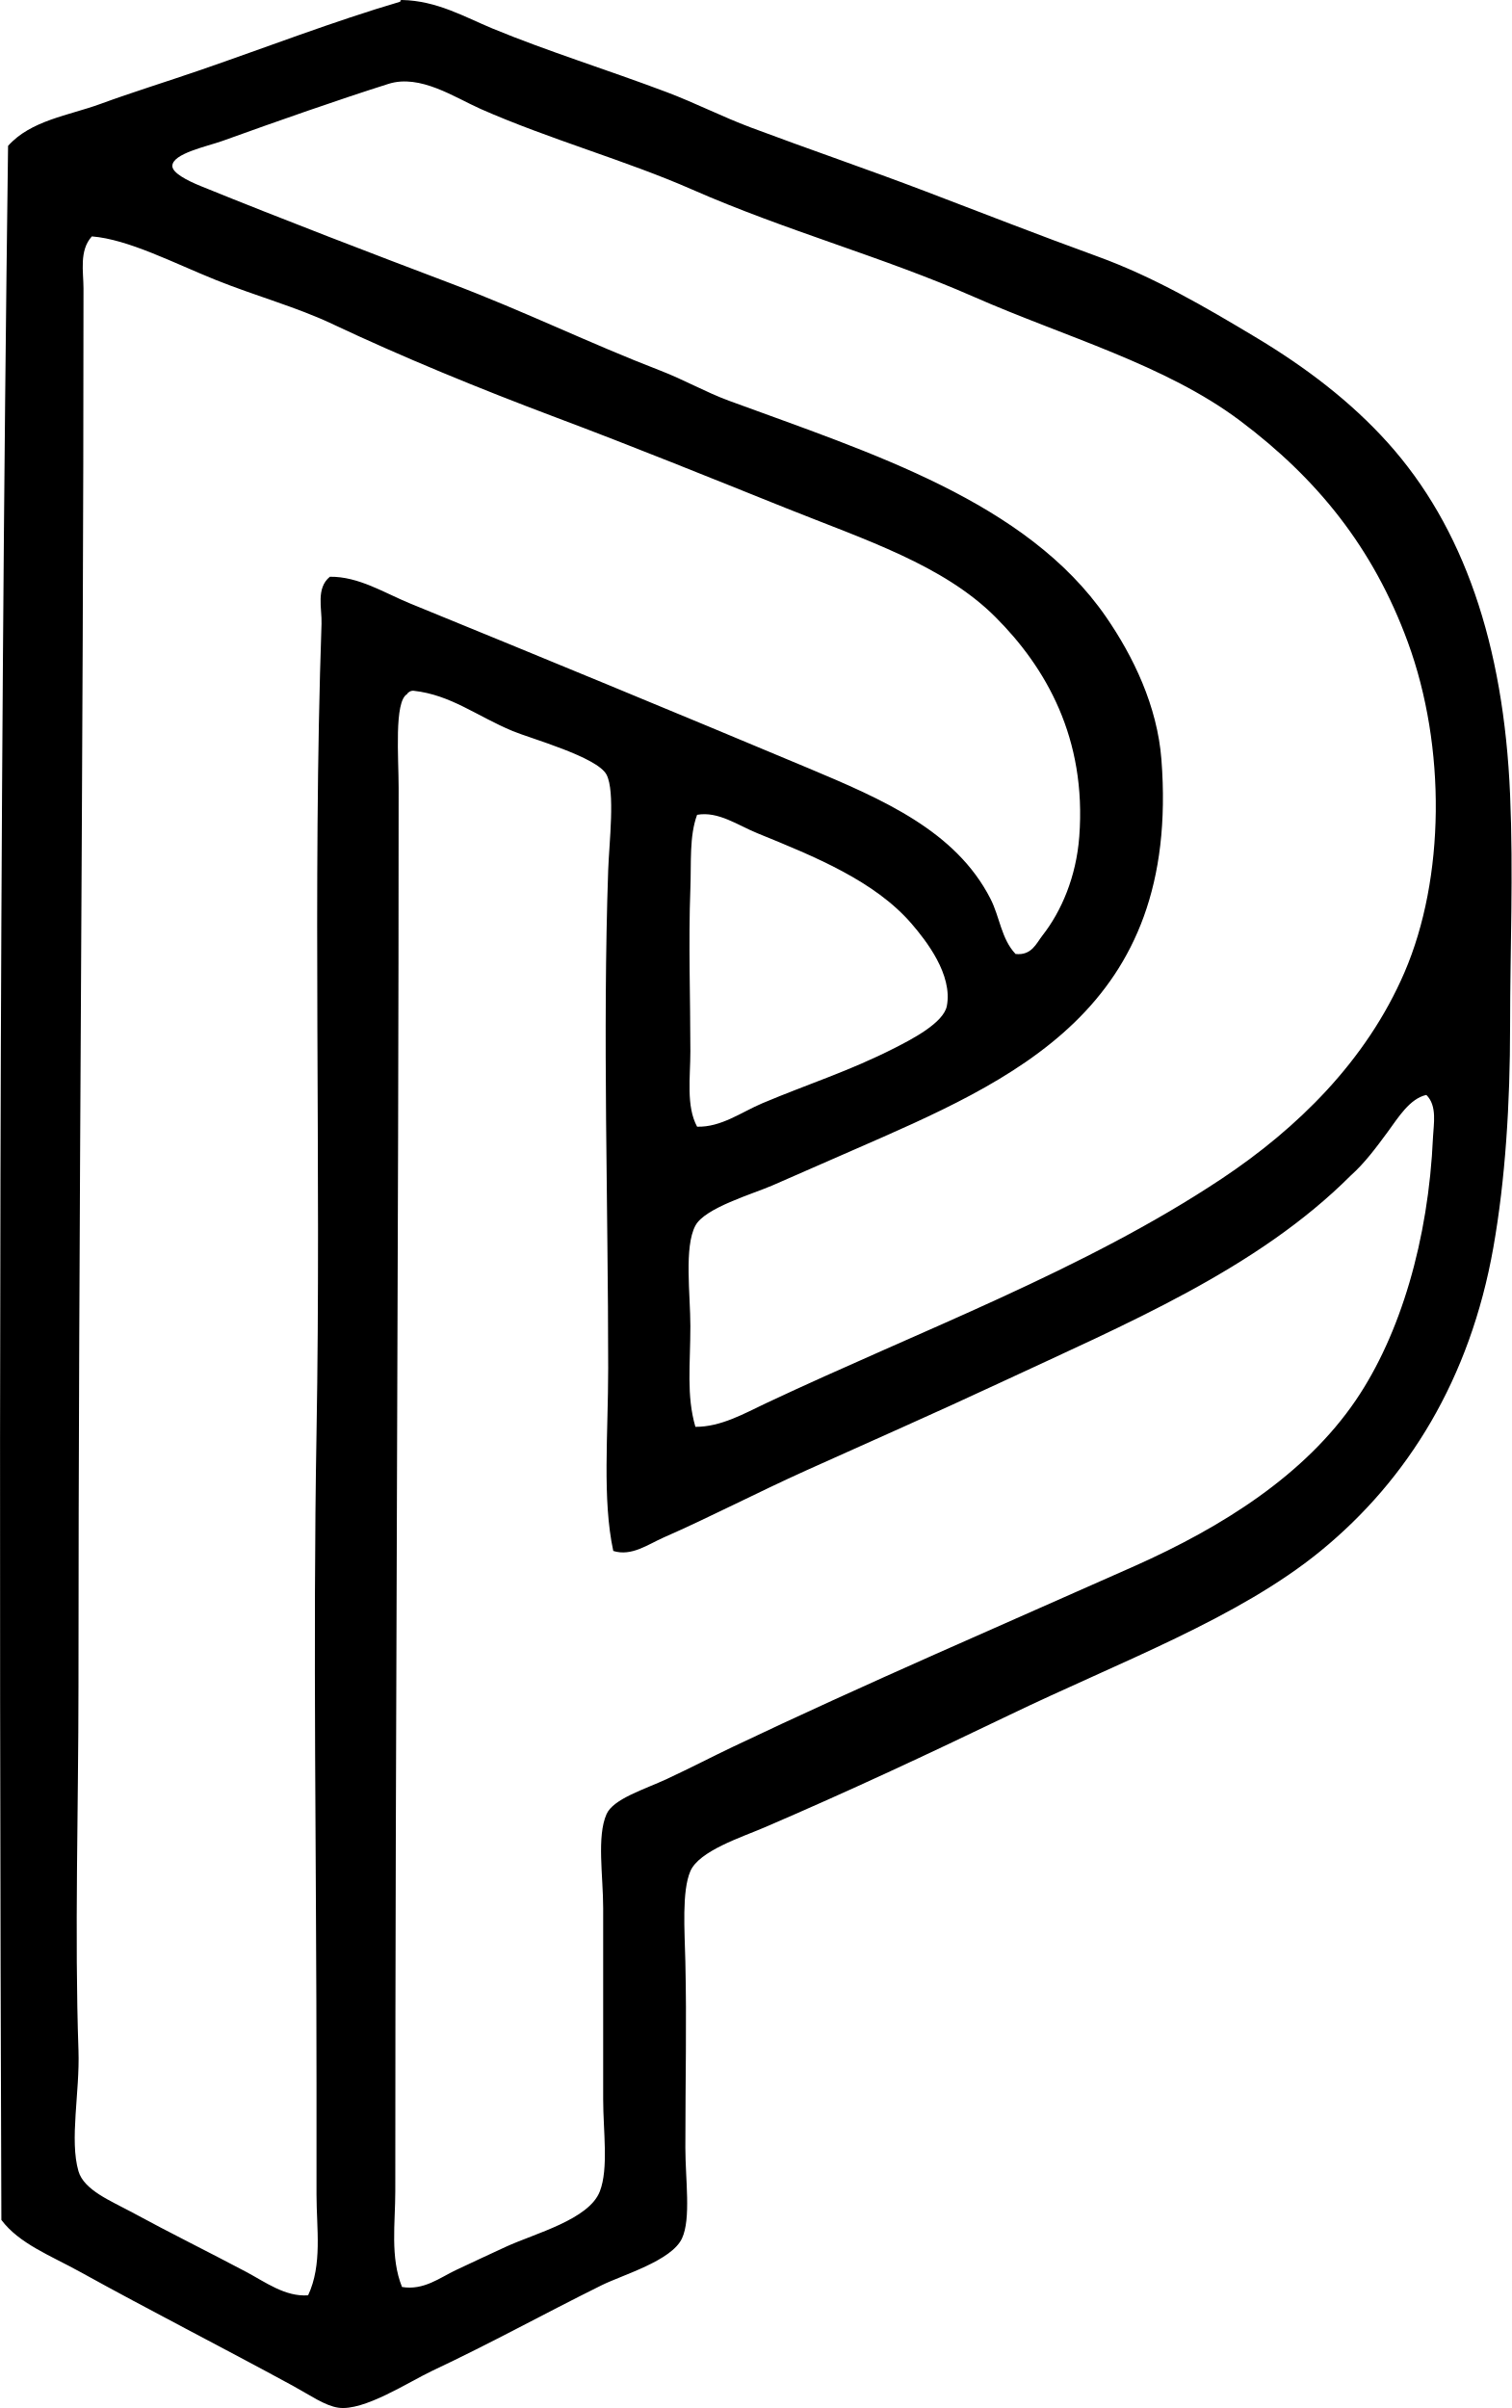
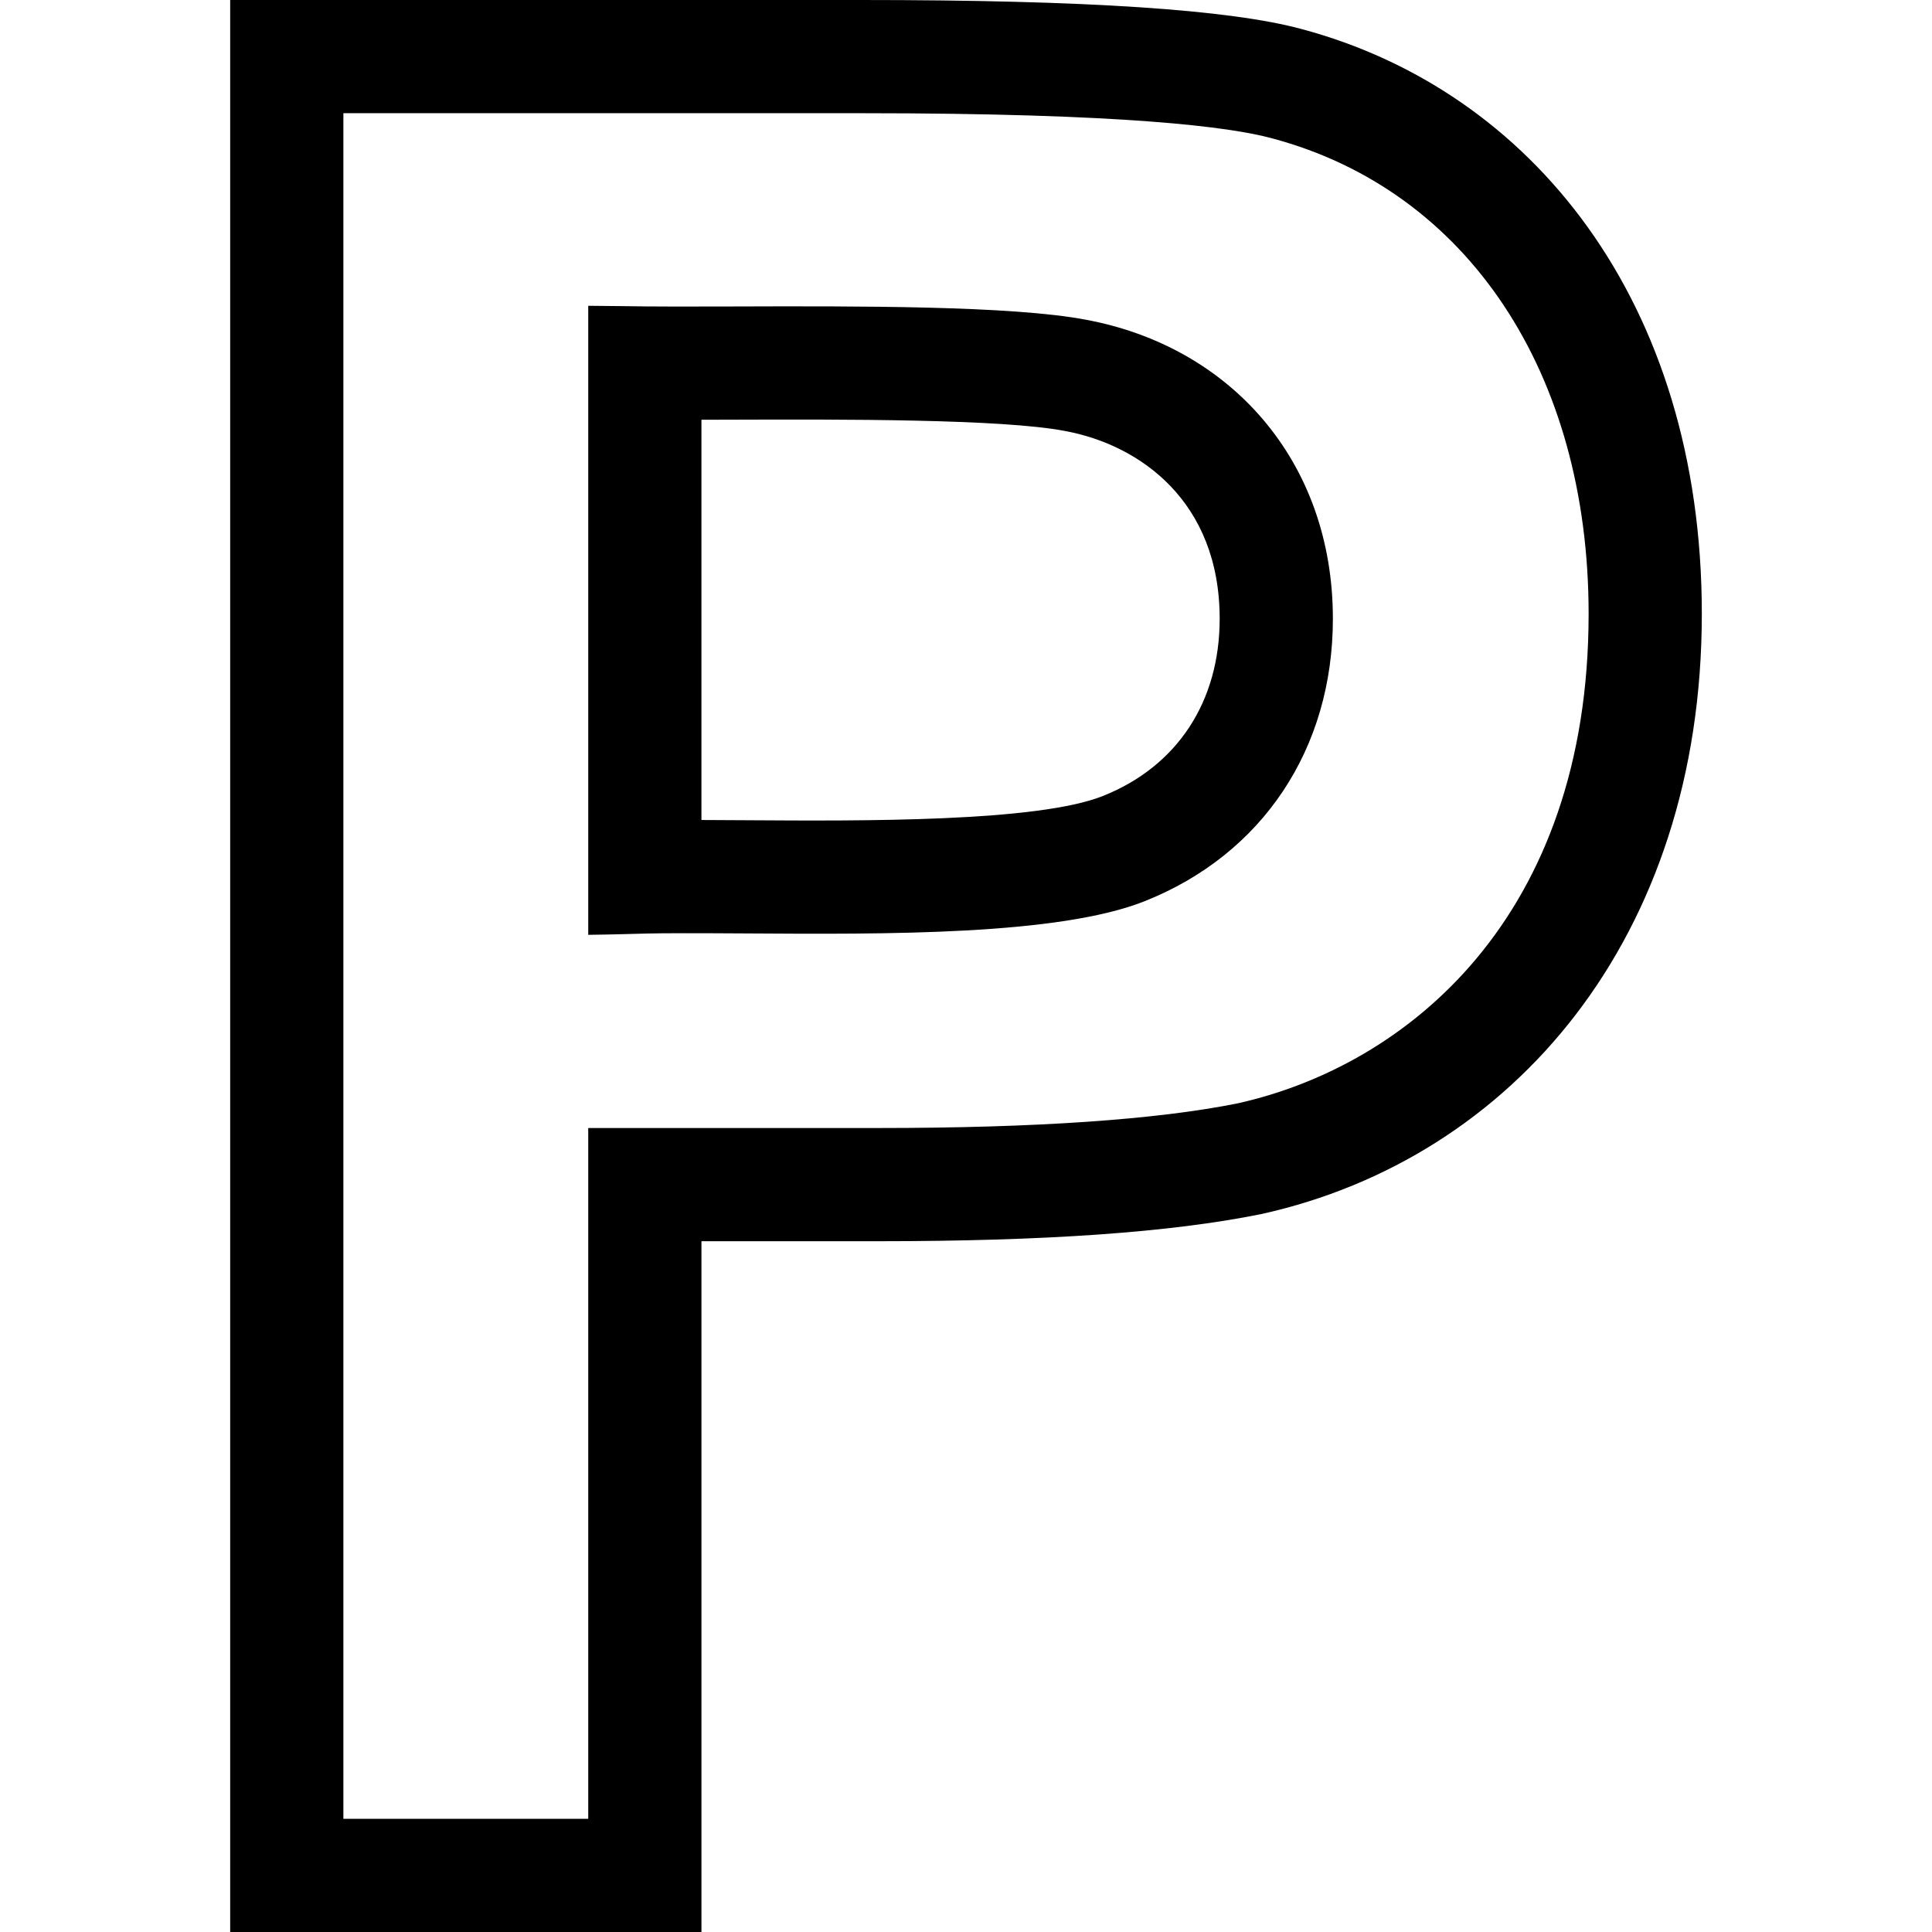
- <svg xmlns="http://www.w3.org/2000/svg" version="1.1" x="0px" y="0px" viewBox="0 0 45.17 71.946" style="enable-background:new 0 0 45.17 71.946;" xml:space="preserve">
-   <g id="Policomer_x5F_ES">
-     <path style="fill-rule:evenodd;clip-rule:evenodd;" d="M11.962,0.05c-0.009-0.042,0.02-0.047,0.05-0.05   c1.044,0.021,1.87,0.506,2.705,0.852c1.657,0.685,3.435,1.233,5.21,1.903c0.852,0.322,1.657,0.734,2.504,1.052   c1.75,0.656,3.482,1.246,5.21,1.904c1.701,0.648,3.406,1.316,5.16,1.953c1.683,0.612,3.224,1.515,4.709,2.405   c1.515,0.907,2.854,1.93,3.958,3.156c2.26,2.512,3.467,6.018,3.657,10.52c0.101,2.393,0,4.563,0,6.913   c0,2.312-0.14,4.576-0.5,6.613c-0.696,3.932-2.555,6.936-5.16,9.067c-2.469,2.019-5.988,3.307-9.317,4.91   c-2.412,1.16-4.775,2.266-7.314,3.356c-0.679,0.291-1.942,0.696-2.204,1.302c-0.259,0.599-0.171,1.782-0.15,2.705   c0.042,1.875,0,3.414,0,5.561c0,0.943,0.173,2.116-0.1,2.705c-0.311,0.672-1.772,1.089-2.405,1.403   c-1.816,0.9-3.205,1.68-5.059,2.555c-0.704,0.332-2.04,1.213-2.806,1.102c-0.403-0.059-0.85-0.377-1.352-0.651   c-2.141-1.166-4.252-2.239-6.362-3.406c-0.88-0.487-1.819-0.84-2.355-1.553c-0.074-20.633-0.066-41.574,0.2-61.968   c0.678-0.763,1.81-0.907,2.755-1.252c0.97-0.355,1.967-0.662,2.956-1.002C7.966,1.412,9.965,0.638,11.962,0.05z M22.883,41.929   c4.654-2.192,9.512-3.977,13.626-6.713c2.245-1.493,4.319-3.514,5.46-6.162c1.211-2.811,1.25-6.736,0.1-9.869   c-1.04-2.835-2.718-4.89-5.009-6.612c-2.236-1.681-5.242-2.509-7.965-3.707C26.38,7.672,23.498,6.9,20.679,5.661   c-1.969-0.866-4.266-1.5-6.312-2.404c-0.782-0.346-1.811-1.049-2.755-0.752c-1.487,0.47-3.312,1.11-4.96,1.704   C6.179,4.378,5.15,4.587,5.15,4.96c0,0.202,0.425,0.428,0.852,0.601c2.487,1.01,5.164,2.034,7.464,2.905   c2.208,0.836,4.145,1.789,6.262,2.605c0.709,0.273,1.354,0.644,2.054,0.902c4.257,1.564,8.895,3.015,11.271,6.462   c0.81,1.175,1.53,2.658,1.653,4.258c0.576,7.482-4.439,9.583-9.218,11.672c-0.749,0.328-1.51,0.662-2.404,1.052   c-0.592,0.258-2.021,0.67-2.304,1.202c-0.342,0.642-0.15,2.057-0.15,3.006c0,1.162-0.123,2.062,0.15,3.006   C21.541,42.635,22.243,42.231,22.883,41.929z M31.149,27.953c0.573-0.732,1.011-1.758,1.102-2.955c0.223-2.944-1-5.058-2.505-6.562   c-1.555-1.555-3.891-2.306-6.262-3.256c-2.274-0.912-4.532-1.83-6.863-2.705c-2.32-0.872-4.595-1.807-6.713-2.806   C8.88,9.183,7.632,8.839,6.452,8.366C5.191,7.859,3.831,7.149,2.745,7.063c-0.385,0.422-0.25,1.059-0.25,1.553   c0,14.035-0.15,27.897-0.15,41.779c0,3.62-0.119,7.426,0,10.87c0.043,1.244-0.273,2.668,0,3.607   c0.164,0.564,0.976,0.89,1.553,1.202c1.256,0.682,2.33,1.206,3.456,1.804c0.572,0.303,1.168,0.752,1.853,0.701   c0.43-0.915,0.251-1.996,0.251-3.005c0-1.093,0-2.215,0-3.307c0-6.602-0.11-13.191,0-19.436c0.143-8.1-0.124-16.27,0.15-24.196   c0.016-0.448-0.173-1.061,0.25-1.403c0.862-0.01,1.625,0.483,2.405,0.802c3.959,1.618,7.916,3.25,11.873,4.909   c2.261,0.948,4.423,1.885,5.46,3.907c0.283,0.553,0.322,1.198,0.751,1.653C30.828,28.555,30.967,28.185,31.149,27.953z    M18.174,40.877c0-4.883-0.169-10,0-14.878c0.028-0.816,0.215-2.355-0.05-2.855c-0.28-0.528-2.26-1.075-2.805-1.302   c-1.085-0.453-1.842-1.079-2.956-1.203c-0.088-0.01-0.174,0.047-0.2,0.101c-0.388,0.223-0.251,1.893-0.251,2.805   c0,13.89-0.1,27.938-0.1,41.929c0,0.953-0.156,1.969,0.201,2.856c0.651,0.11,1.143-0.285,1.603-0.501   c0.481-0.226,0.97-0.456,1.503-0.701c0.868-0.399,2.479-0.811,2.805-1.653c0.266-0.686,0.1-1.803,0.1-2.755c0-2.129,0-3.55,0-5.711   c0-0.959-0.195-2.137,0.1-2.805c0.203-0.461,1.136-0.741,1.804-1.052c0.75-0.35,1.347-0.663,1.954-0.952   c3.982-1.896,8.148-3.685,12.023-5.41c2.612-1.164,5.091-2.718,6.613-4.959c1.324-1.95,2.168-4.778,2.304-7.865   c0.016-0.368,0.132-0.93-0.2-1.252c-0.497,0.111-0.835,0.671-1.152,1.102c-0.349,0.475-0.693,0.937-1.102,1.302   c-2.799,2.803-6.704,4.431-10.52,6.212c-1.898,0.886-3.853,1.745-5.761,2.605c-1.455,0.656-2.872,1.396-4.258,2.003   c-0.456,0.2-0.957,0.574-1.503,0.401C17.993,44.789,18.174,42.875,18.174,40.877z M22.783,32.962   c1.373-0.579,2.594-0.958,3.958-1.653c0.512-0.261,1.456-0.748,1.553-1.253c0.18-0.938-0.625-1.959-1.052-2.455   c-1.104-1.281-2.891-2.006-4.608-2.705c-0.587-0.238-1.168-0.664-1.803-0.551c-0.236,0.638-0.171,1.416-0.201,2.205   c-0.06,1.606,0,3.29,0,4.859c0,0.784-0.131,1.639,0.201,2.254C21.551,33.683,22.155,33.228,22.783,32.962z" />
+ <svg xmlns="http://www.w3.org/2000/svg" id="Capa_1" enable-background="new 0 0 512 512" height="512" viewBox="0 0 512 512" width="512">
+   <g id="P_1_">
+     <g>
+       <path d="m185.889 512h-124.889v-512h167.271c59.515 0 97.708 2.527 116.758 7.724 60.696 16.255 105.971 72.076 105.971 154.943 0 85.959-50.245 144.29-116.571 159.035l-.281.06c-23.86 4.827-57.025 7.174-101.389 7.174h-46.87zm-94.889-30h64.889v-183.064h76.87c41.663 0 73.725-2.203 95.298-6.549 44.958-10.054 92.943-49.395 92.943-129.72 0-63.882-32.097-112.152-83.765-125.973l-.08-.021c-11.134-3.045-39.062-6.673-108.884-6.673h-137.271zm64.889-234.26v-166.701c16.702.117 10.714.261 38.468.178 32.9-.101 73.841-.226 93.435 3.518 38.124 7.067 65.435 37.3 65.435 79.242 0 34.441-18.634 62.417-49.846 74.837-22.802 9.085-68.682 8.792-105.55 8.555-31.202-.199-25.026.141-41.942.371zm30-30.432c3.887.01 7.962.036 12.133.063 30.624.196 76.901.492 94.258-6.427 19.661-7.824 30.946-24.945 30.946-46.967 0-31.105-21.148-46.095-40.939-49.751l-.099-.019c-16.733-3.208-59.464-3.077-87.74-2.99-2.987.009-5.844.018-8.56.023v106.068z" />
+     </g>
  </g>
-   <g id="Layer_1">
- </g>
</svg>
